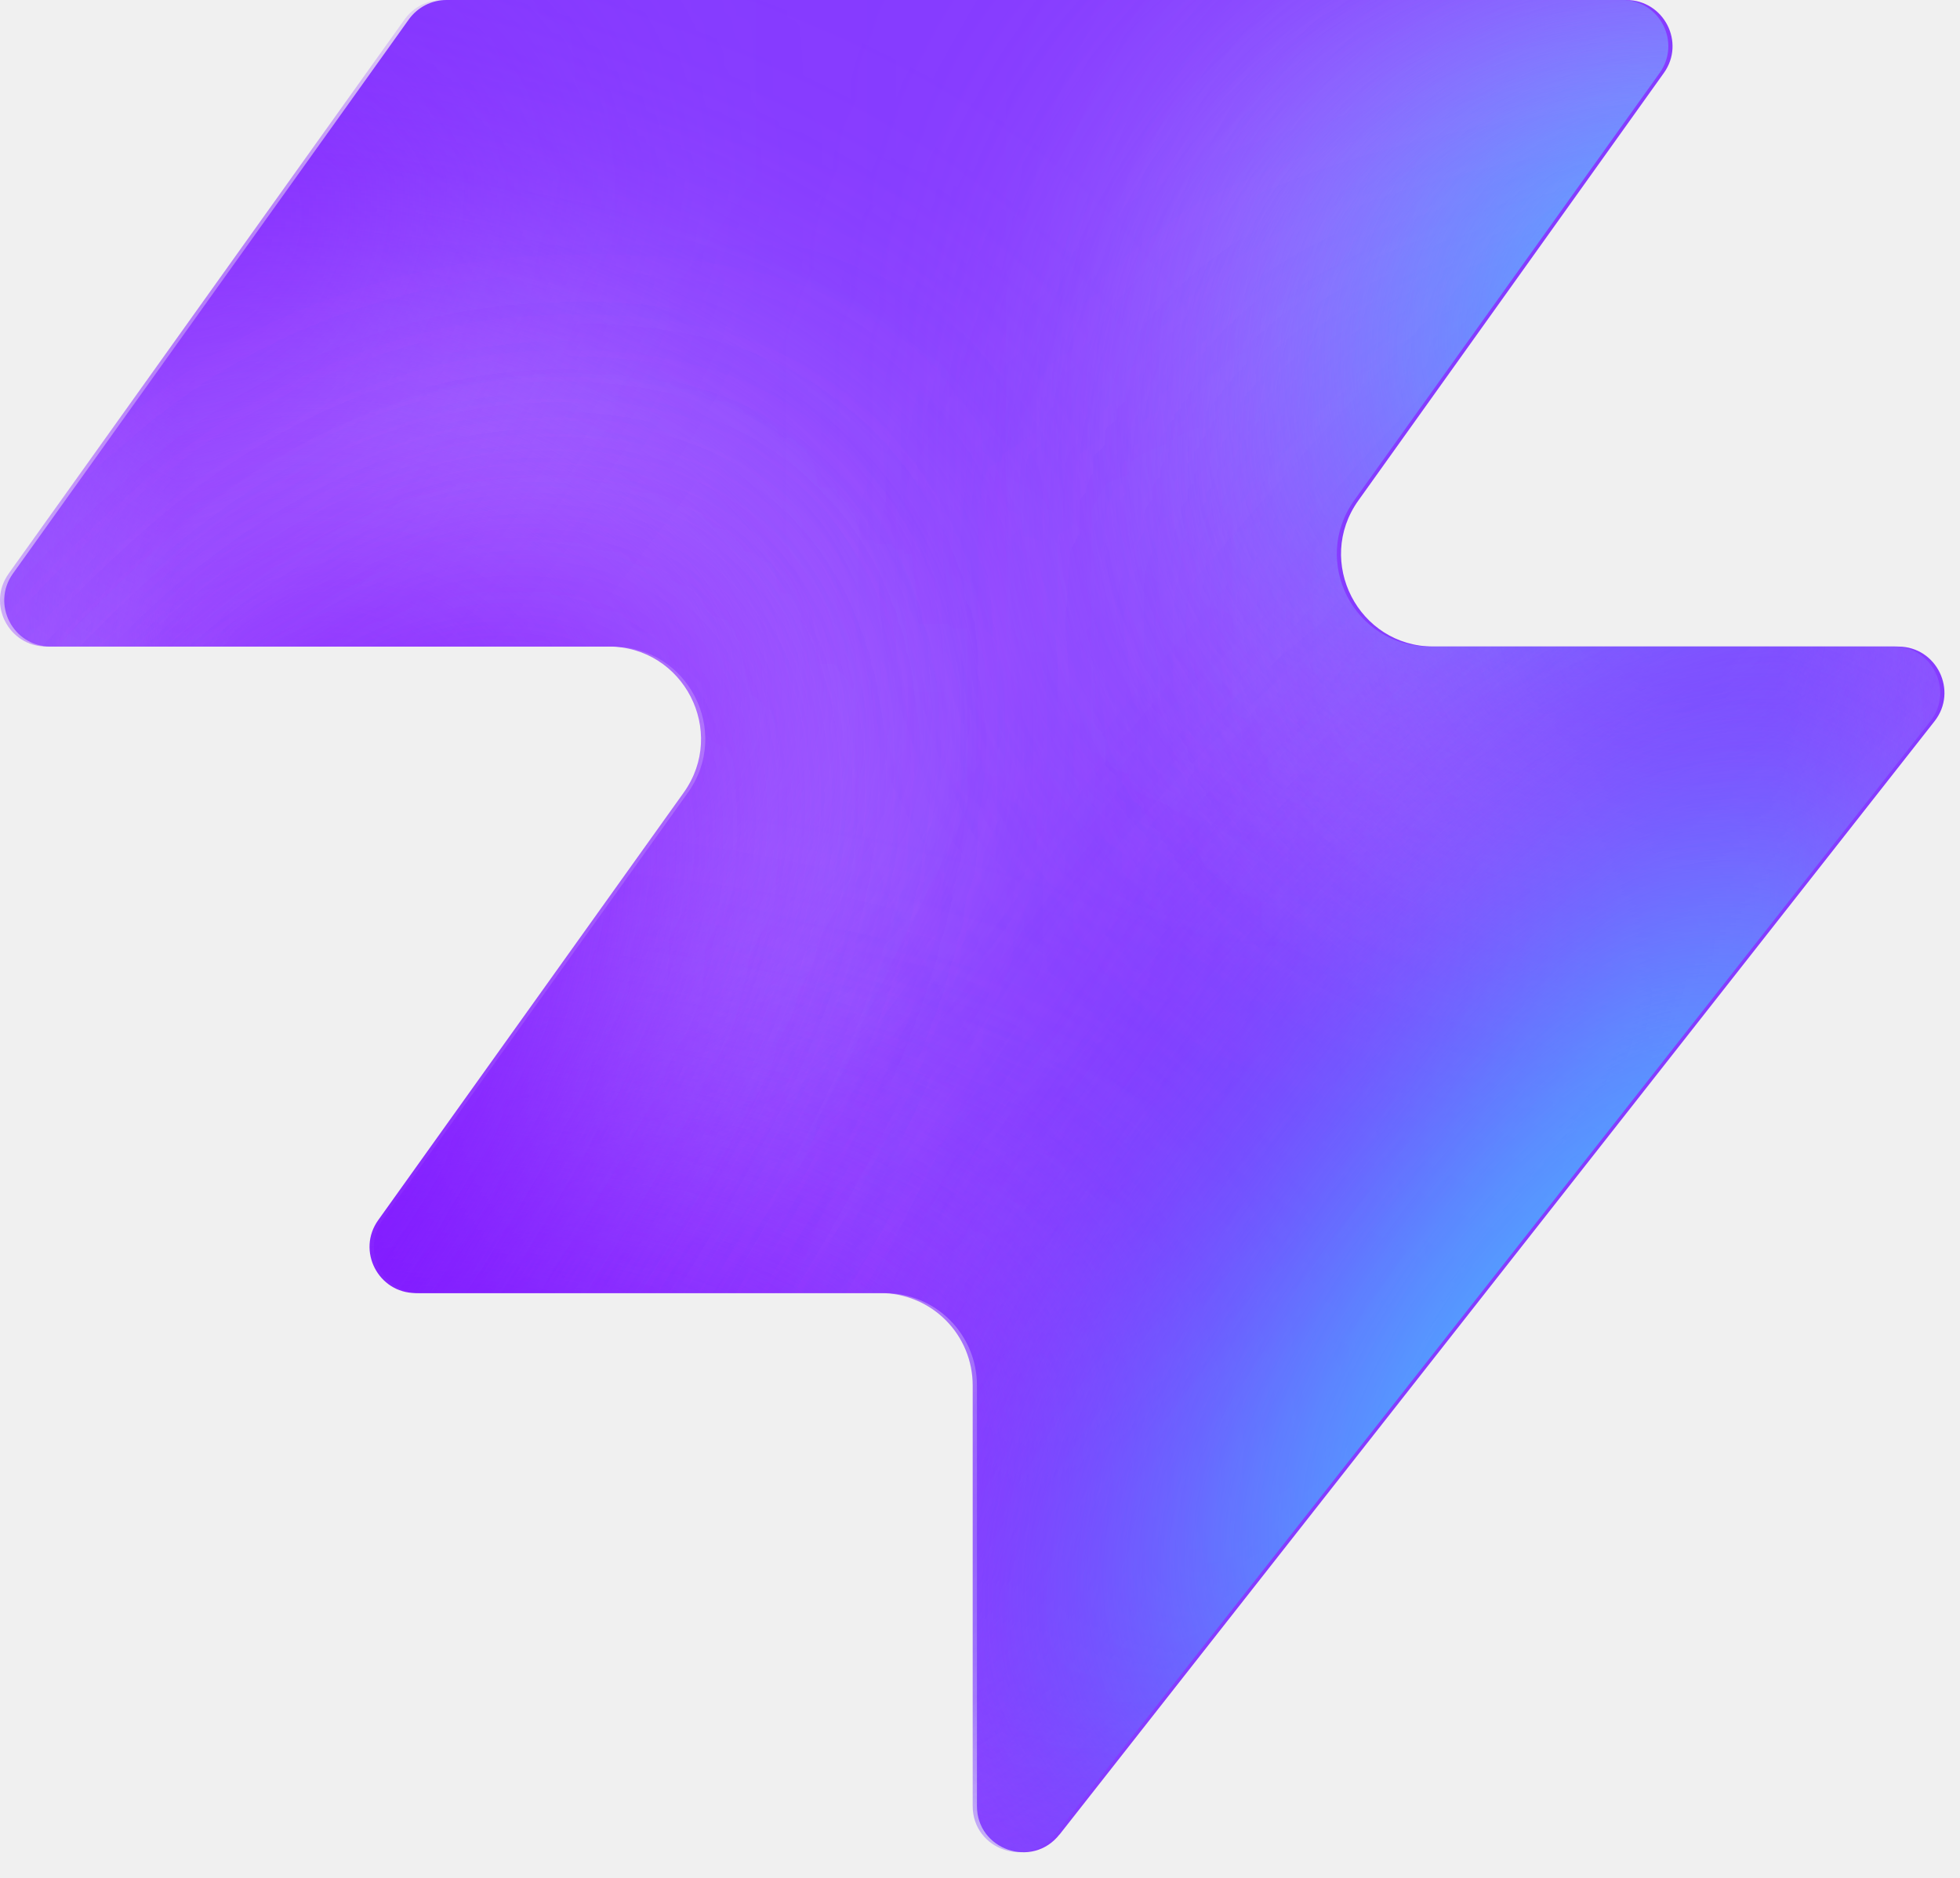
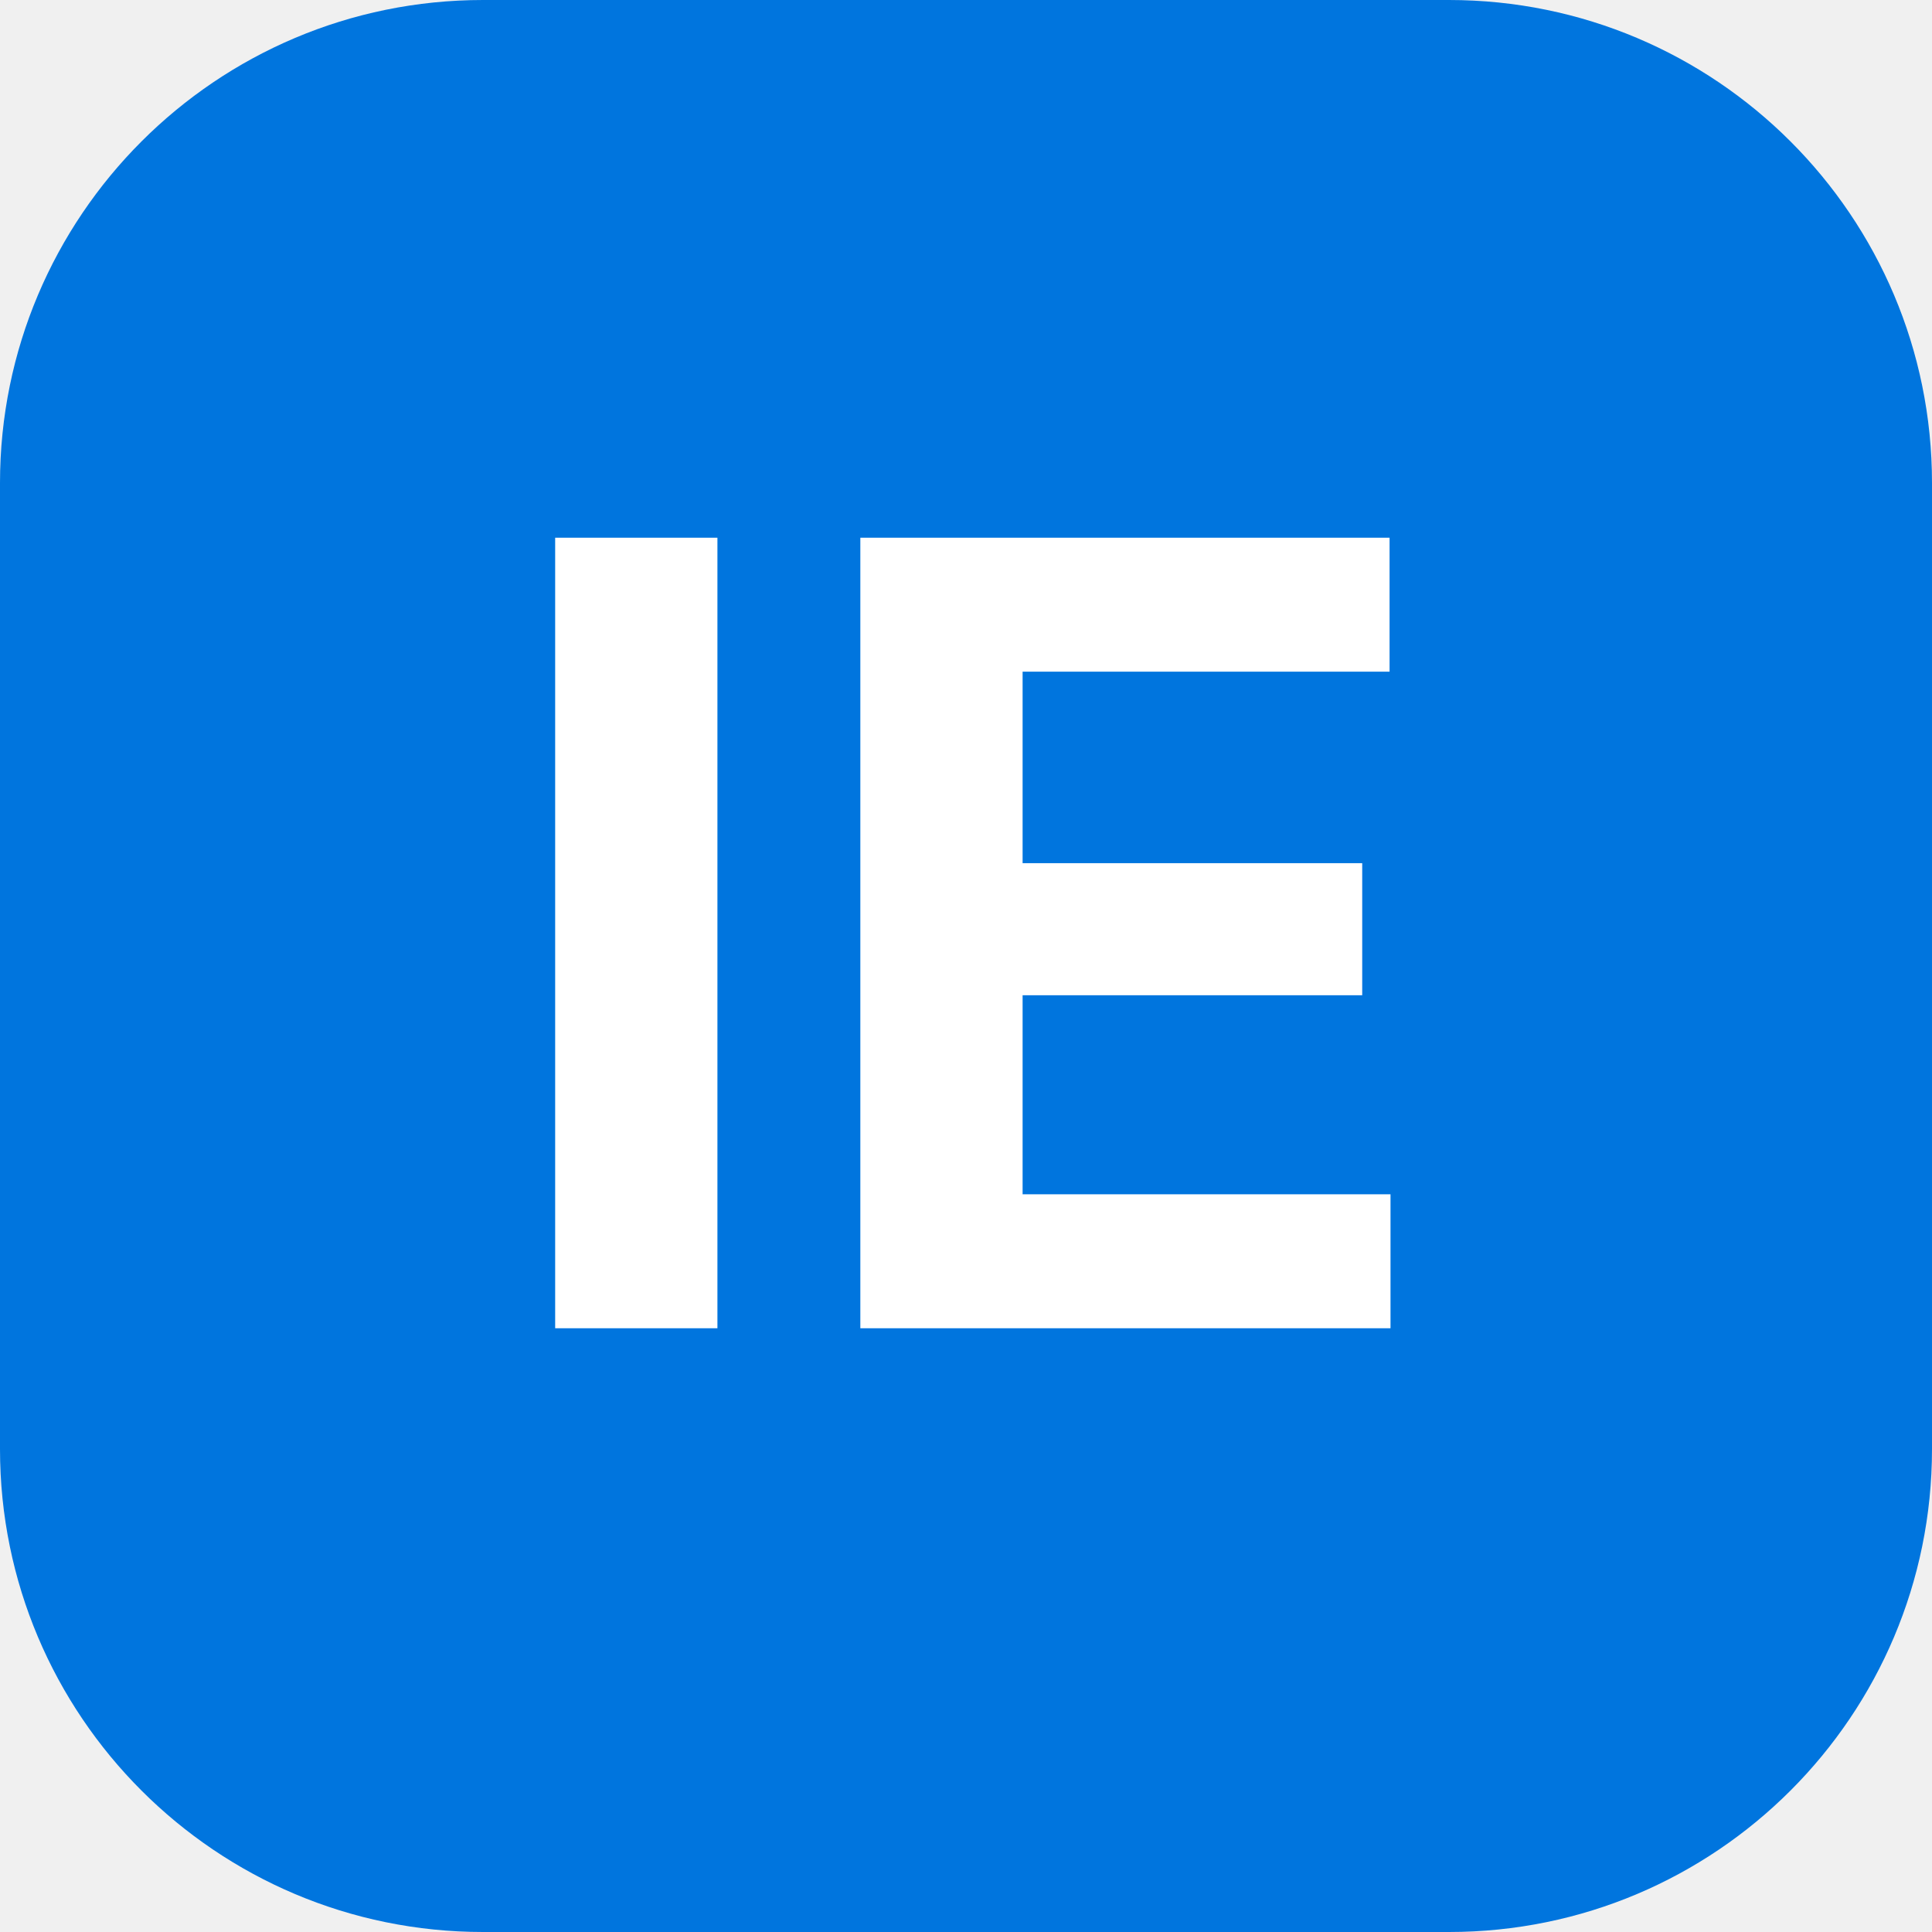
- <svg xmlns="http://www.w3.org/2000/svg" width="48" height="46" fill="none" viewBox="0 0 48 46">
-   <path fill="#863bff" d="M25.946 44.938c-.664.845-2.021.375-2.021-.698V33.937a2.26 2.26 0 0 0-2.262-2.262H10.287c-.92 0-1.456-1.04-.92-1.788l7.48-10.471c1.07-1.497 0-3.578-1.842-3.578H1.237c-.92 0-1.456-1.04-.92-1.788L10.013.474c.214-.297.556-.474.92-.474h28.894c.92 0 1.456 1.04.92 1.788l-7.48 10.471c-1.07 1.498 0 3.579 1.842 3.579h11.377c.943 0 1.473 1.088.89 1.83L25.947 44.94z" style="fill:#863bff;fill:color(display-p3 .525 .23 1);fill-opacity:1" />
-   <mask id="a" width="48" height="46" x="0" y="0" maskUnits="userSpaceOnUse" style="mask-type:alpha">
-     <path fill="#000" d="M25.842 44.938c-.664.844-2.021.375-2.021-.698V33.937a2.26 2.26 0 0 0-2.262-2.262H10.183c-.92 0-1.456-1.04-.92-1.788l7.48-10.471c1.07-1.498 0-3.579-1.842-3.579H1.133c-.92 0-1.456-1.04-.92-1.787L9.91.473c.214-.297.556-.474.92-.474h28.894c.92 0 1.456 1.04.92 1.788l-7.48 10.471c-1.07 1.498 0 3.578 1.842 3.578h11.377c.943 0 1.473 1.088.89 1.832L25.843 44.94z" style="fill:#000;fill-opacity:1" />
-   </mask>
-   <g mask="url(#a)">
-     <g filter="url(#b)">
-       <ellipse cx="5.508" cy="14.704" fill="#ede6ff" rx="5.508" ry="14.704" style="fill:#ede6ff;fill:color(display-p3 .927 .903 1);fill-opacity:1" transform="matrix(.00324 1 1 -.00324 -4.47 31.516)" />
-     </g>
-     <g filter="url(#c)">
-       <ellipse cx="10.399" cy="29.851" fill="#ede6ff" rx="10.399" ry="29.851" style="fill:#ede6ff;fill:color(display-p3 .927 .903 1);fill-opacity:1" transform="matrix(.00324 1 1 -.00324 -39.328 7.883)" />
-     </g>
-     <g filter="url(#d)">
-       <ellipse cx="5.508" cy="30.487" fill="#7e14ff" rx="5.508" ry="30.487" style="fill:#7e14ff;fill:color(display-p3 .492 .077 1);fill-opacity:1" transform="rotate(89.814 -25.913 -14.639)scale(1 -1)" />
-     </g>
-     <g filter="url(#e)">
-       <ellipse cx="5.508" cy="30.599" fill="#7e14ff" rx="5.508" ry="30.599" style="fill:#7e14ff;fill:color(display-p3 .492 .077 1);fill-opacity:1" transform="rotate(89.814 -32.644 -3.334)scale(1 -1)" />
-     </g>
-     <g filter="url(#f)">
-       <ellipse cx="5.508" cy="30.599" fill="#7e14ff" rx="5.508" ry="30.599" style="fill:#7e14ff;fill:color(display-p3 .492 .077 1);fill-opacity:1" transform="matrix(.00324 1 1 -.00324 -34.34 30.47)" />
-     </g>
-     <g filter="url(#g)">
-       <ellipse cx="14.072" cy="22.078" fill="#ede6ff" rx="14.072" ry="22.078" style="fill:#ede6ff;fill:color(display-p3 .927 .903 1);fill-opacity:1" transform="rotate(93.35 24.506 48.493)scale(-1 1)" />
-     </g>
-     <g filter="url(#h)">
-       <ellipse cx="3.47" cy="21.501" fill="#7e14ff" rx="3.47" ry="21.501" style="fill:#7e14ff;fill:color(display-p3 .492 .077 1);fill-opacity:1" transform="rotate(89.009 28.708 47.59)scale(-1 1)" />
-     </g>
-     <g filter="url(#i)">
-       <ellipse cx="3.47" cy="21.501" fill="#7e14ff" rx="3.47" ry="21.501" style="fill:#7e14ff;fill:color(display-p3 .492 .077 1);fill-opacity:1" transform="rotate(89.009 28.708 47.59)scale(-1 1)" />
-     </g>
-     <g filter="url(#j)">
-       <ellipse cx=".387" cy="8.972" fill="#7e14ff" rx="4.407" ry="29.108" style="fill:#7e14ff;fill:color(display-p3 .492 .077 1);fill-opacity:1" transform="rotate(39.51 .387 8.972)" />
-     </g>
-     <g filter="url(#k)">
-       <ellipse cx="47.523" cy="-6.092" fill="#7e14ff" rx="4.407" ry="29.108" style="fill:#7e14ff;fill:color(display-p3 .492 .077 1);fill-opacity:1" transform="rotate(37.892 47.523 -6.092)" />
-     </g>
-     <g filter="url(#l)">
-       <ellipse cx="41.412" cy="6.333" fill="#47bfff" rx="5.971" ry="9.665" style="fill:#47bfff;fill:color(display-p3 .28 .748 1);fill-opacity:1" transform="rotate(37.892 41.412 6.333)" />
-     </g>
-     <g filter="url(#m)">
-       <ellipse cx="-1.879" cy="38.332" fill="#7e14ff" rx="4.407" ry="29.108" style="fill:#7e14ff;fill:color(display-p3 .492 .077 1);fill-opacity:1" transform="rotate(37.892 -1.88 38.332)" />
-     </g>
-     <g filter="url(#n)">
-       <ellipse cx="-1.879" cy="38.332" fill="#7e14ff" rx="4.407" ry="29.108" style="fill:#7e14ff;fill:color(display-p3 .492 .077 1);fill-opacity:1" transform="rotate(37.892 -1.88 38.332)" />
-     </g>
-     <g filter="url(#o)">
-       <ellipse cx="35.651" cy="29.907" fill="#7e14ff" rx="4.407" ry="29.108" style="fill:#7e14ff;fill:color(display-p3 .492 .077 1);fill-opacity:1" transform="rotate(37.892 35.651 29.907)" />
-     </g>
-     <g filter="url(#p)">
-       <ellipse cx="38.418" cy="32.4" fill="#47bfff" rx="5.971" ry="15.297" style="fill:#47bfff;fill:color(display-p3 .28 .748 1);fill-opacity:1" transform="rotate(37.892 38.418 32.4)" />
-     </g>
-   </g>
-   <defs>
-     <filter id="b" width="60.045" height="41.654" x="-19.77" y="16.149" color-interpolation-filters="sRGB" filterUnits="userSpaceOnUse">
-       <feFlood flood-opacity="0" result="BackgroundImageFix" />
-       <feBlend in="SourceGraphic" in2="BackgroundImageFix" result="shape" />
-       <feGaussianBlur result="effect1_foregroundBlur_2002_17158" stdDeviation="7.659" />
-     </filter>
-     <filter id="c" width="90.34" height="51.437" x="-54.613" y="-7.533" color-interpolation-filters="sRGB" filterUnits="userSpaceOnUse">
-       <feFlood flood-opacity="0" result="BackgroundImageFix" />
-       <feBlend in="SourceGraphic" in2="BackgroundImageFix" result="shape" />
-       <feGaussianBlur result="effect1_foregroundBlur_2002_17158" stdDeviation="7.659" />
-     </filter>
-     <filter id="d" width="79.355" height="29.4" x="-49.64" y="2.03" color-interpolation-filters="sRGB" filterUnits="userSpaceOnUse">
-       <feFlood flood-opacity="0" result="BackgroundImageFix" />
-       <feBlend in="SourceGraphic" in2="BackgroundImageFix" result="shape" />
-       <feGaussianBlur result="effect1_foregroundBlur_2002_17158" stdDeviation="4.596" />
-     </filter>
-     <filter id="e" width="79.579" height="29.4" x="-45.045" y="20.029" color-interpolation-filters="sRGB" filterUnits="userSpaceOnUse">
-       <feFlood flood-opacity="0" result="BackgroundImageFix" />
-       <feBlend in="SourceGraphic" in2="BackgroundImageFix" result="shape" />
-       <feGaussianBlur result="effect1_foregroundBlur_2002_17158" stdDeviation="4.596" />
-     </filter>
-     <filter id="f" width="79.579" height="29.4" x="-43.513" y="21.178" color-interpolation-filters="sRGB" filterUnits="userSpaceOnUse">
-       <feFlood flood-opacity="0" result="BackgroundImageFix" />
-       <feBlend in="SourceGraphic" in2="BackgroundImageFix" result="shape" />
-       <feGaussianBlur result="effect1_foregroundBlur_2002_17158" stdDeviation="4.596" />
-     </filter>
-     <filter id="g" width="74.749" height="58.852" x="15.756" y="-17.901" color-interpolation-filters="sRGB" filterUnits="userSpaceOnUse">
-       <feFlood flood-opacity="0" result="BackgroundImageFix" />
-       <feBlend in="SourceGraphic" in2="BackgroundImageFix" result="shape" />
-       <feGaussianBlur result="effect1_foregroundBlur_2002_17158" stdDeviation="7.659" />
-     </filter>
-     <filter id="h" width="61.377" height="25.362" x="23.548" y="2.284" color-interpolation-filters="sRGB" filterUnits="userSpaceOnUse">
-       <feFlood flood-opacity="0" result="BackgroundImageFix" />
-       <feBlend in="SourceGraphic" in2="BackgroundImageFix" result="shape" />
-       <feGaussianBlur result="effect1_foregroundBlur_2002_17158" stdDeviation="4.596" />
-     </filter>
-     <filter id="i" width="61.377" height="25.362" x="23.548" y="2.284" color-interpolation-filters="sRGB" filterUnits="userSpaceOnUse">
-       <feFlood flood-opacity="0" result="BackgroundImageFix" />
-       <feBlend in="SourceGraphic" in2="BackgroundImageFix" result="shape" />
-       <feGaussianBlur result="effect1_foregroundBlur_2002_17158" stdDeviation="4.596" />
-     </filter>
-     <filter id="j" width="56.045" height="63.649" x="-27.636" y="-22.853" color-interpolation-filters="sRGB" filterUnits="userSpaceOnUse">
-       <feFlood flood-opacity="0" result="BackgroundImageFix" />
-       <feBlend in="SourceGraphic" in2="BackgroundImageFix" result="shape" />
-       <feGaussianBlur result="effect1_foregroundBlur_2002_17158" stdDeviation="4.596" />
-     </filter>
-     <filter id="k" width="54.814" height="64.646" x="20.116" y="-38.415" color-interpolation-filters="sRGB" filterUnits="userSpaceOnUse">
-       <feFlood flood-opacity="0" result="BackgroundImageFix" />
-       <feBlend in="SourceGraphic" in2="BackgroundImageFix" result="shape" />
-       <feGaussianBlur result="effect1_foregroundBlur_2002_17158" stdDeviation="4.596" />
-     </filter>
-     <filter id="l" width="33.541" height="35.313" x="24.641" y="-11.323" color-interpolation-filters="sRGB" filterUnits="userSpaceOnUse">
-       <feFlood flood-opacity="0" result="BackgroundImageFix" />
-       <feBlend in="SourceGraphic" in2="BackgroundImageFix" result="shape" />
-       <feGaussianBlur result="effect1_foregroundBlur_2002_17158" stdDeviation="4.596" />
-     </filter>
-     <filter id="m" width="54.814" height="64.646" x="-29.286" y="6.009" color-interpolation-filters="sRGB" filterUnits="userSpaceOnUse">
-       <feFlood flood-opacity="0" result="BackgroundImageFix" />
-       <feBlend in="SourceGraphic" in2="BackgroundImageFix" result="shape" />
-       <feGaussianBlur result="effect1_foregroundBlur_2002_17158" stdDeviation="4.596" />
-     </filter>
-     <filter id="n" width="54.814" height="64.646" x="-29.286" y="6.009" color-interpolation-filters="sRGB" filterUnits="userSpaceOnUse">
-       <feFlood flood-opacity="0" result="BackgroundImageFix" />
-       <feBlend in="SourceGraphic" in2="BackgroundImageFix" result="shape" />
-       <feGaussianBlur result="effect1_foregroundBlur_2002_17158" stdDeviation="4.596" />
-     </filter>
-     <filter id="o" width="54.814" height="64.646" x="8.244" y="-2.416" color-interpolation-filters="sRGB" filterUnits="userSpaceOnUse">
-       <feFlood flood-opacity="0" result="BackgroundImageFix" />
-       <feBlend in="SourceGraphic" in2="BackgroundImageFix" result="shape" />
-       <feGaussianBlur result="effect1_foregroundBlur_2002_17158" stdDeviation="4.596" />
-     </filter>
-     <filter id="p" width="39.409" height="43.623" x="18.713" y="10.588" color-interpolation-filters="sRGB" filterUnits="userSpaceOnUse">
-       <feFlood flood-opacity="0" result="BackgroundImageFix" />
-       <feBlend in="SourceGraphic" in2="BackgroundImageFix" result="shape" />
-       <feGaussianBlur result="effect1_foregroundBlur_2002_17158" stdDeviation="4.596" />
-     </filter>
-   </defs>
+ <svg xmlns="http://www.w3.org/2000/svg" viewBox="0 0 32 32" fill="none">
+   <rect width="32" height="32" rx="8" fill="#0075de" />
+   <text x="16" y="22" text-anchor="middle" fill="white" font-family="Inter, sans-serif" font-size="18" font-weight="700">IE</text>
</svg>
